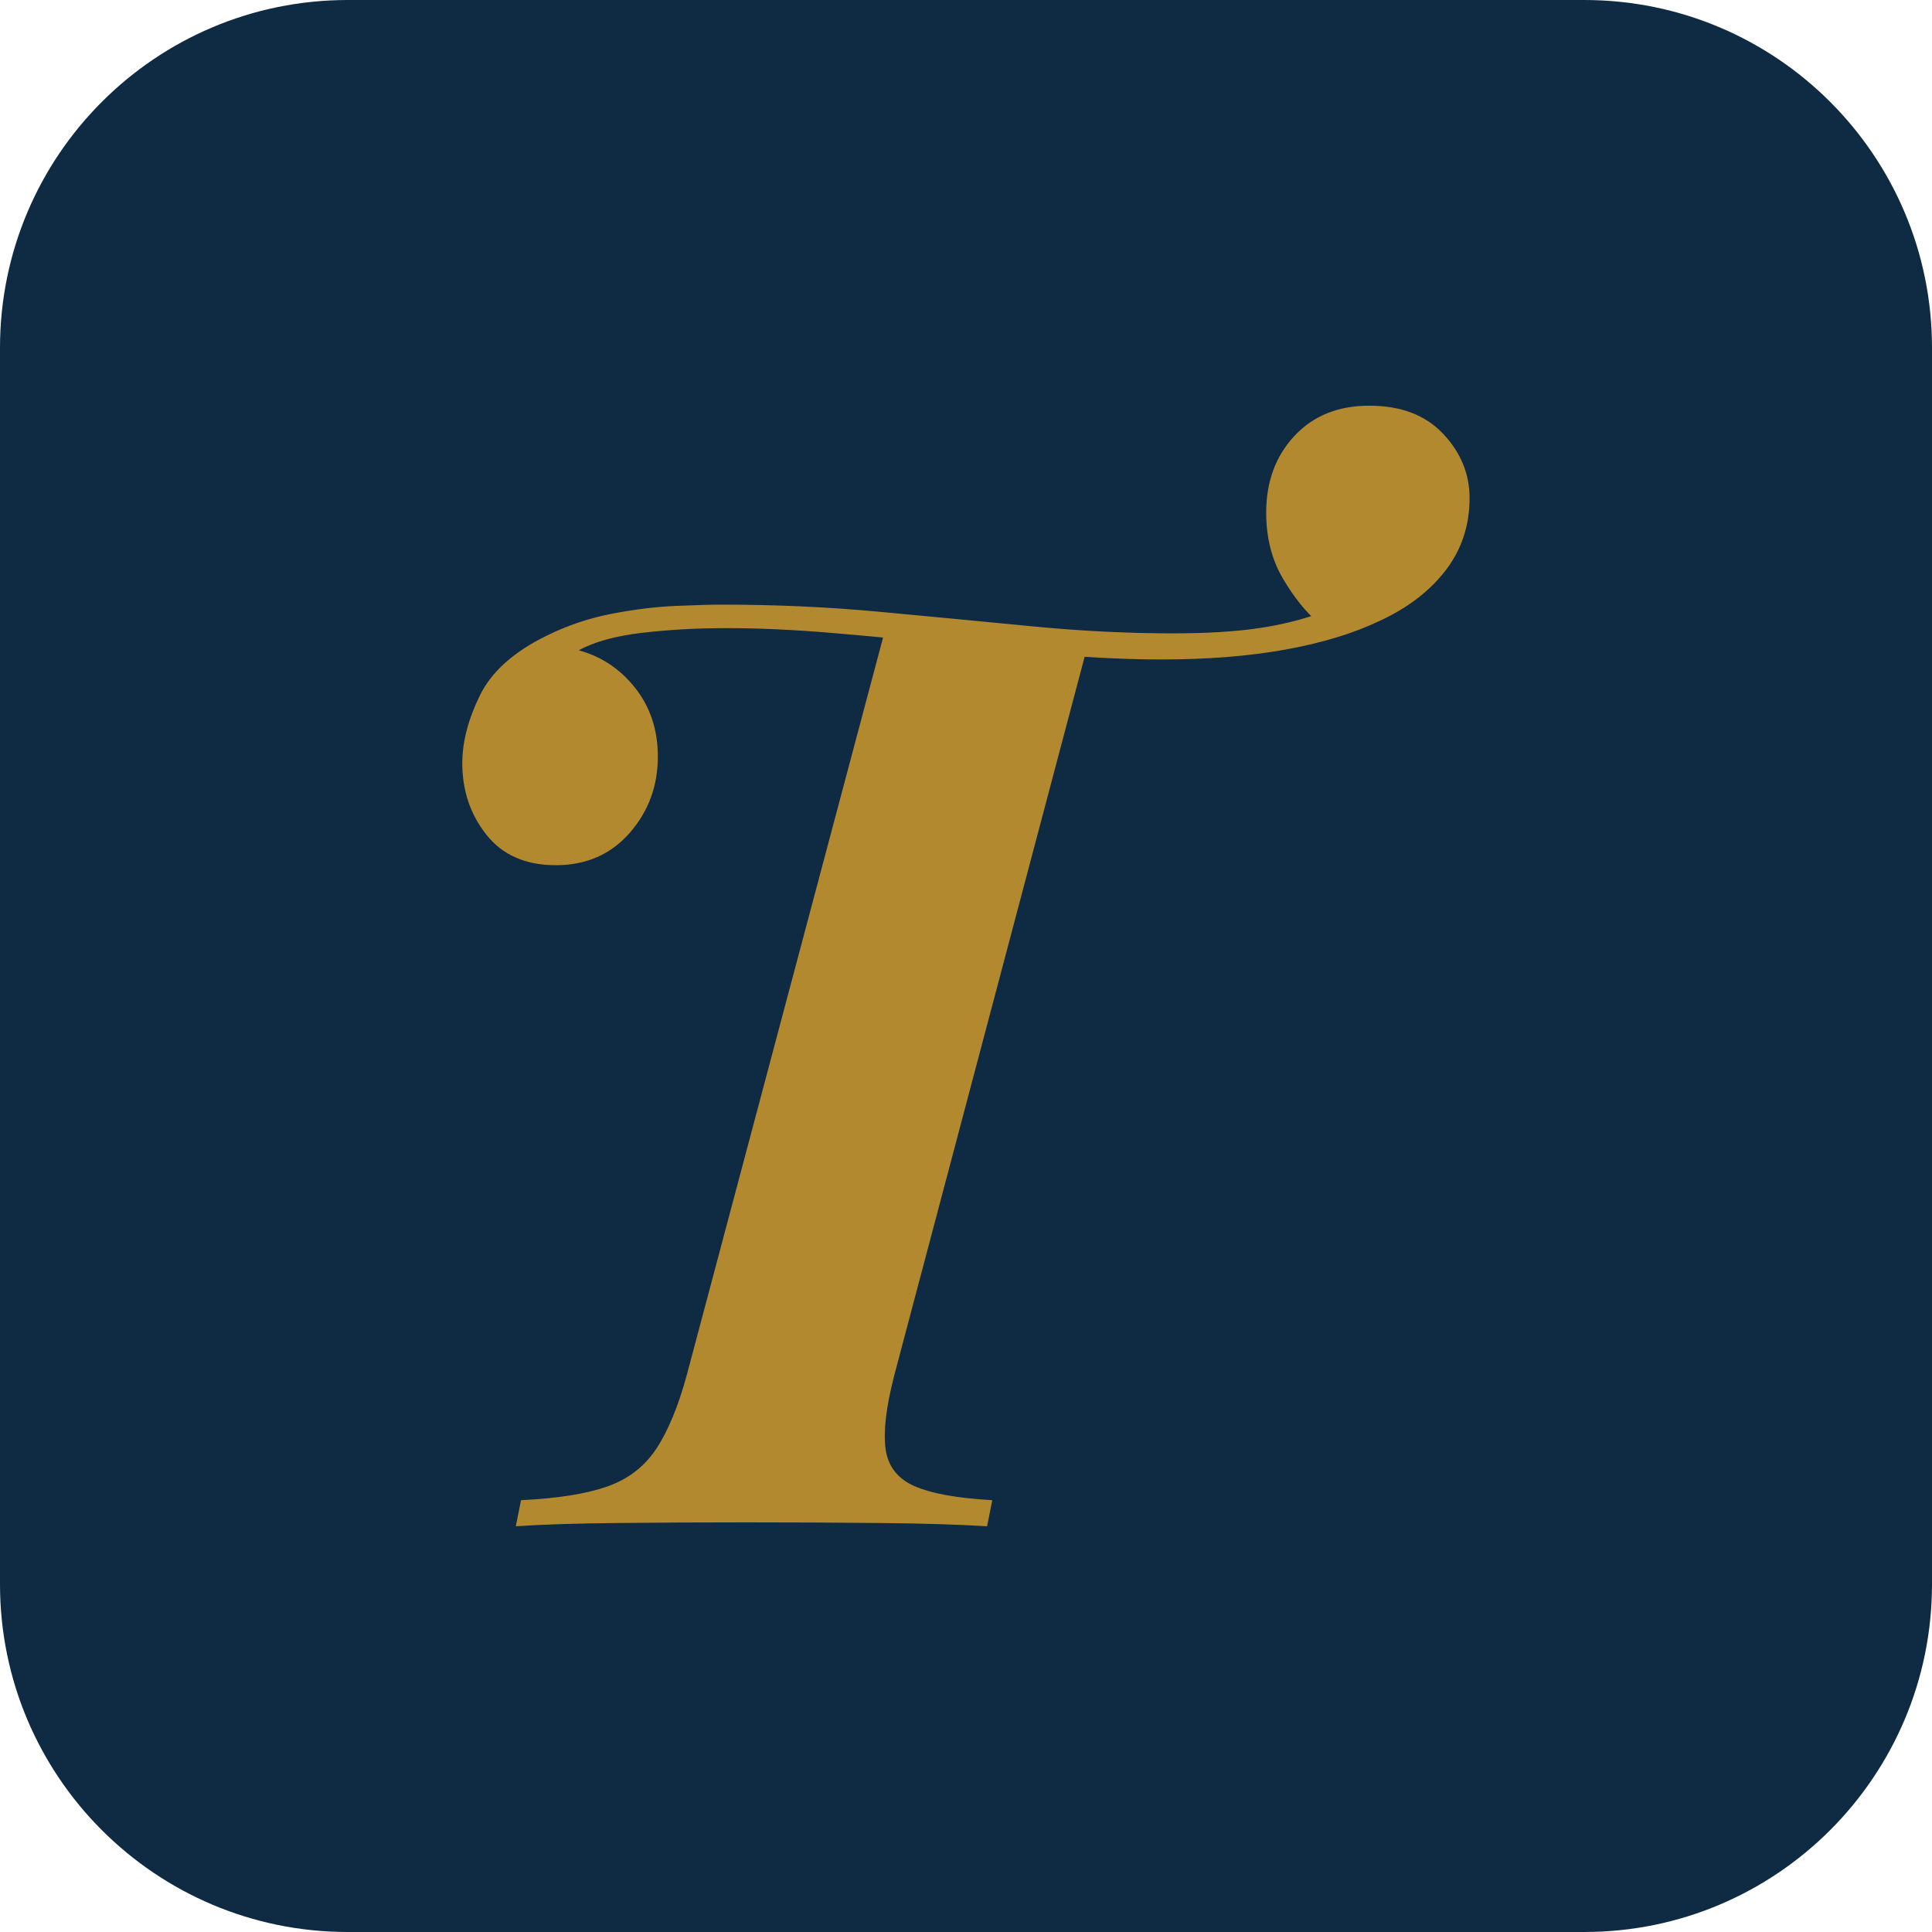
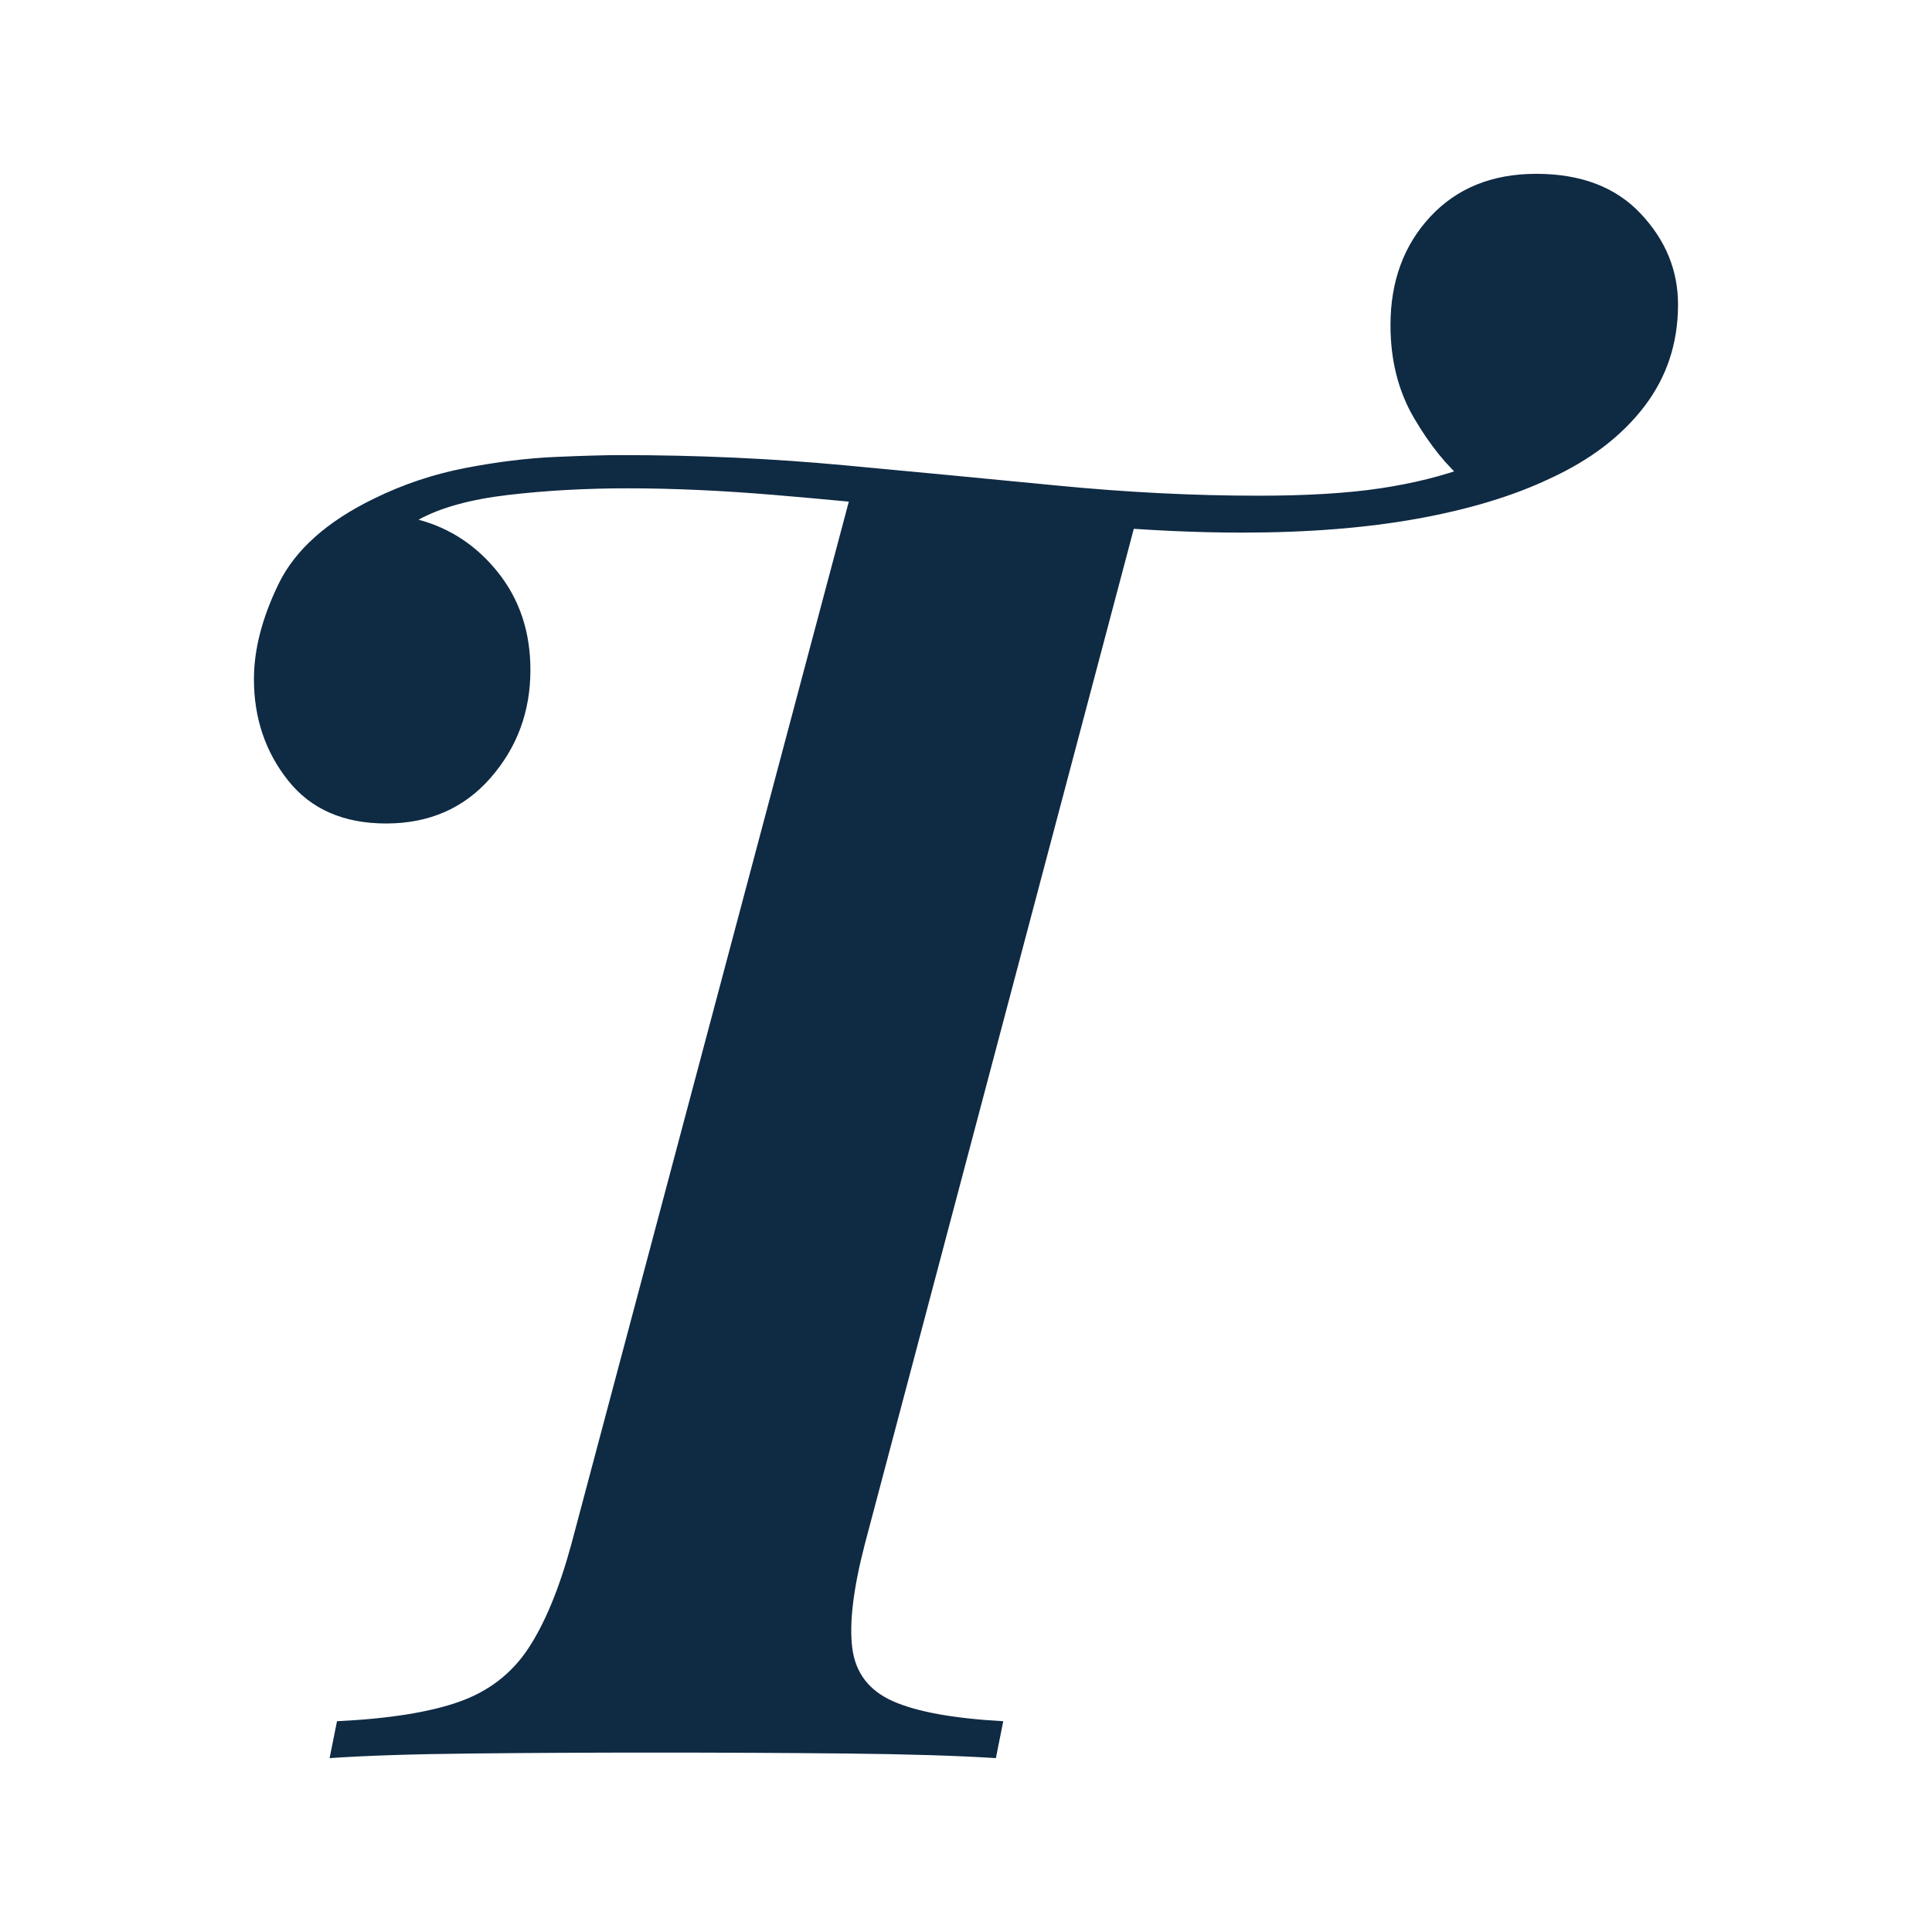
<svg xmlns="http://www.w3.org/2000/svg" viewBox="0 0 100 100">
-   <rect width="100" height="100" rx="18" fill="#0F2A43" />
-   <g transform="translate(18.09 79.00) scale(0.06757 -0.06757)">
-     <path d="M781.199 858.398Q817.399 858.398 837.699 836.899Q857.998 815.399 857.998 787.599Q857.998 756.2 839.698 732.3Q821.399 708.4 788.799 693.4Q758.999 679.2 717.099 671.6Q675.199 664 621.799 664Q585.199 664 542.799 667.6Q500.399 671.2 455.899 676Q411.4 680.8 368.5 684.4Q325.6 688 288.8 688Q254.8 688 224.1 684.4Q193.4 680.8 175.6 671Q201.599 664 218.899 642.1Q236.198 620.201 236.198 589.601Q236.198 555.802 214.599 531.102Q192.999 506.402 157.999 506.402Q123.4 506.402 104.9 529.702Q86.401 553.001 86.401 584.601Q86.401 608.801 99.8 636.301Q113.2 663.8 151.4 682.4Q175 694 200.9 699Q226.8 704 249.7 705Q272.6 706 285.4 706Q347.2 706 406.2 700.5Q465.199 695 521.599 689.5Q577.999 684 630.599 684Q670 684 696.7 688Q723.4 692 744.8 700L742.6 691.8Q727.8 704.2 715.001 726Q702.201 747.8 702.201 776.399Q702.201 811.999 723.8 835.199Q745.4 858.398 781.199 858.398ZM410.8 688.6Q410.8 688.6 426.4 687.3Q442 686 465.099 684Q488.199 682 511.299 680Q534.398 678 549.998 676.7Q565.598 675.4 565.598 675.4L417.398 116Q407.998 79.8 410.598 59.6Q413.198 39.4 432.698 30.8Q452.198 22.2 492.398 20L488.398 0Q456.998 2 407.098 2.5Q357.199 3 303.399 3Q251.399 3 203.8 2.5Q156.2 2 127.4 0L131.4 20Q173.4 22 197.5 30.5Q221.6 39 235.1 59.5Q248.6 80 258.4 116Z" fill="#b3892f" />
+   <g transform="translate(4.89 91.00) scale(0.09553 -0.09553)">
+     <path d="M781.199 858.398Q817.399 858.398 837.699 836.899Q857.998 815.399 857.998 787.599Q857.998 756.2 839.698 732.3Q821.399 708.4 788.799 693.4Q758.999 679.2 717.099 671.6Q675.199 664 621.799 664Q585.199 664 542.799 667.6Q500.399 671.2 455.899 676Q411.4 680.8 368.5 684.4Q325.6 688 288.8 688Q254.8 688 224.1 684.4Q193.4 680.8 175.6 671Q201.599 664 218.899 642.1Q236.198 620.201 236.198 589.601Q236.198 555.802 214.599 531.102Q192.999 506.402 157.999 506.402Q123.4 506.402 104.9 529.702Q86.401 553.001 86.401 584.601Q86.401 608.801 99.8 636.301Q113.2 663.8 151.4 682.4Q175 694 200.9 699Q226.8 704 249.7 705Q272.6 706 285.4 706Q347.2 706 406.2 700.5Q465.199 695 521.599 689.5Q577.999 684 630.599 684Q670 684 696.7 688Q723.4 692 744.8 700L742.6 691.8Q727.8 704.2 715.001 726Q702.201 747.8 702.201 776.399Q702.201 811.999 723.8 835.199Q745.4 858.398 781.199 858.398ZM410.8 688.6Q410.8 688.6 426.4 687.3Q442 686 465.099 684Q488.199 682 511.299 680Q534.398 678 549.998 676.7Q565.598 675.4 565.598 675.4L417.398 116Q407.998 79.8 410.598 59.6Q413.198 39.4 432.698 30.8Q452.198 22.2 492.398 20L488.398 0Q456.998 2 407.098 2.5Q357.199 3 303.399 3Q251.399 3 203.8 2.5Q156.2 2 127.4 0L131.4 20Q173.4 22 197.5 30.5Q221.6 39 235.1 59.5Q248.6 80 258.4 116Z" fill="#0F2A43" />
  </g>
</svg>
